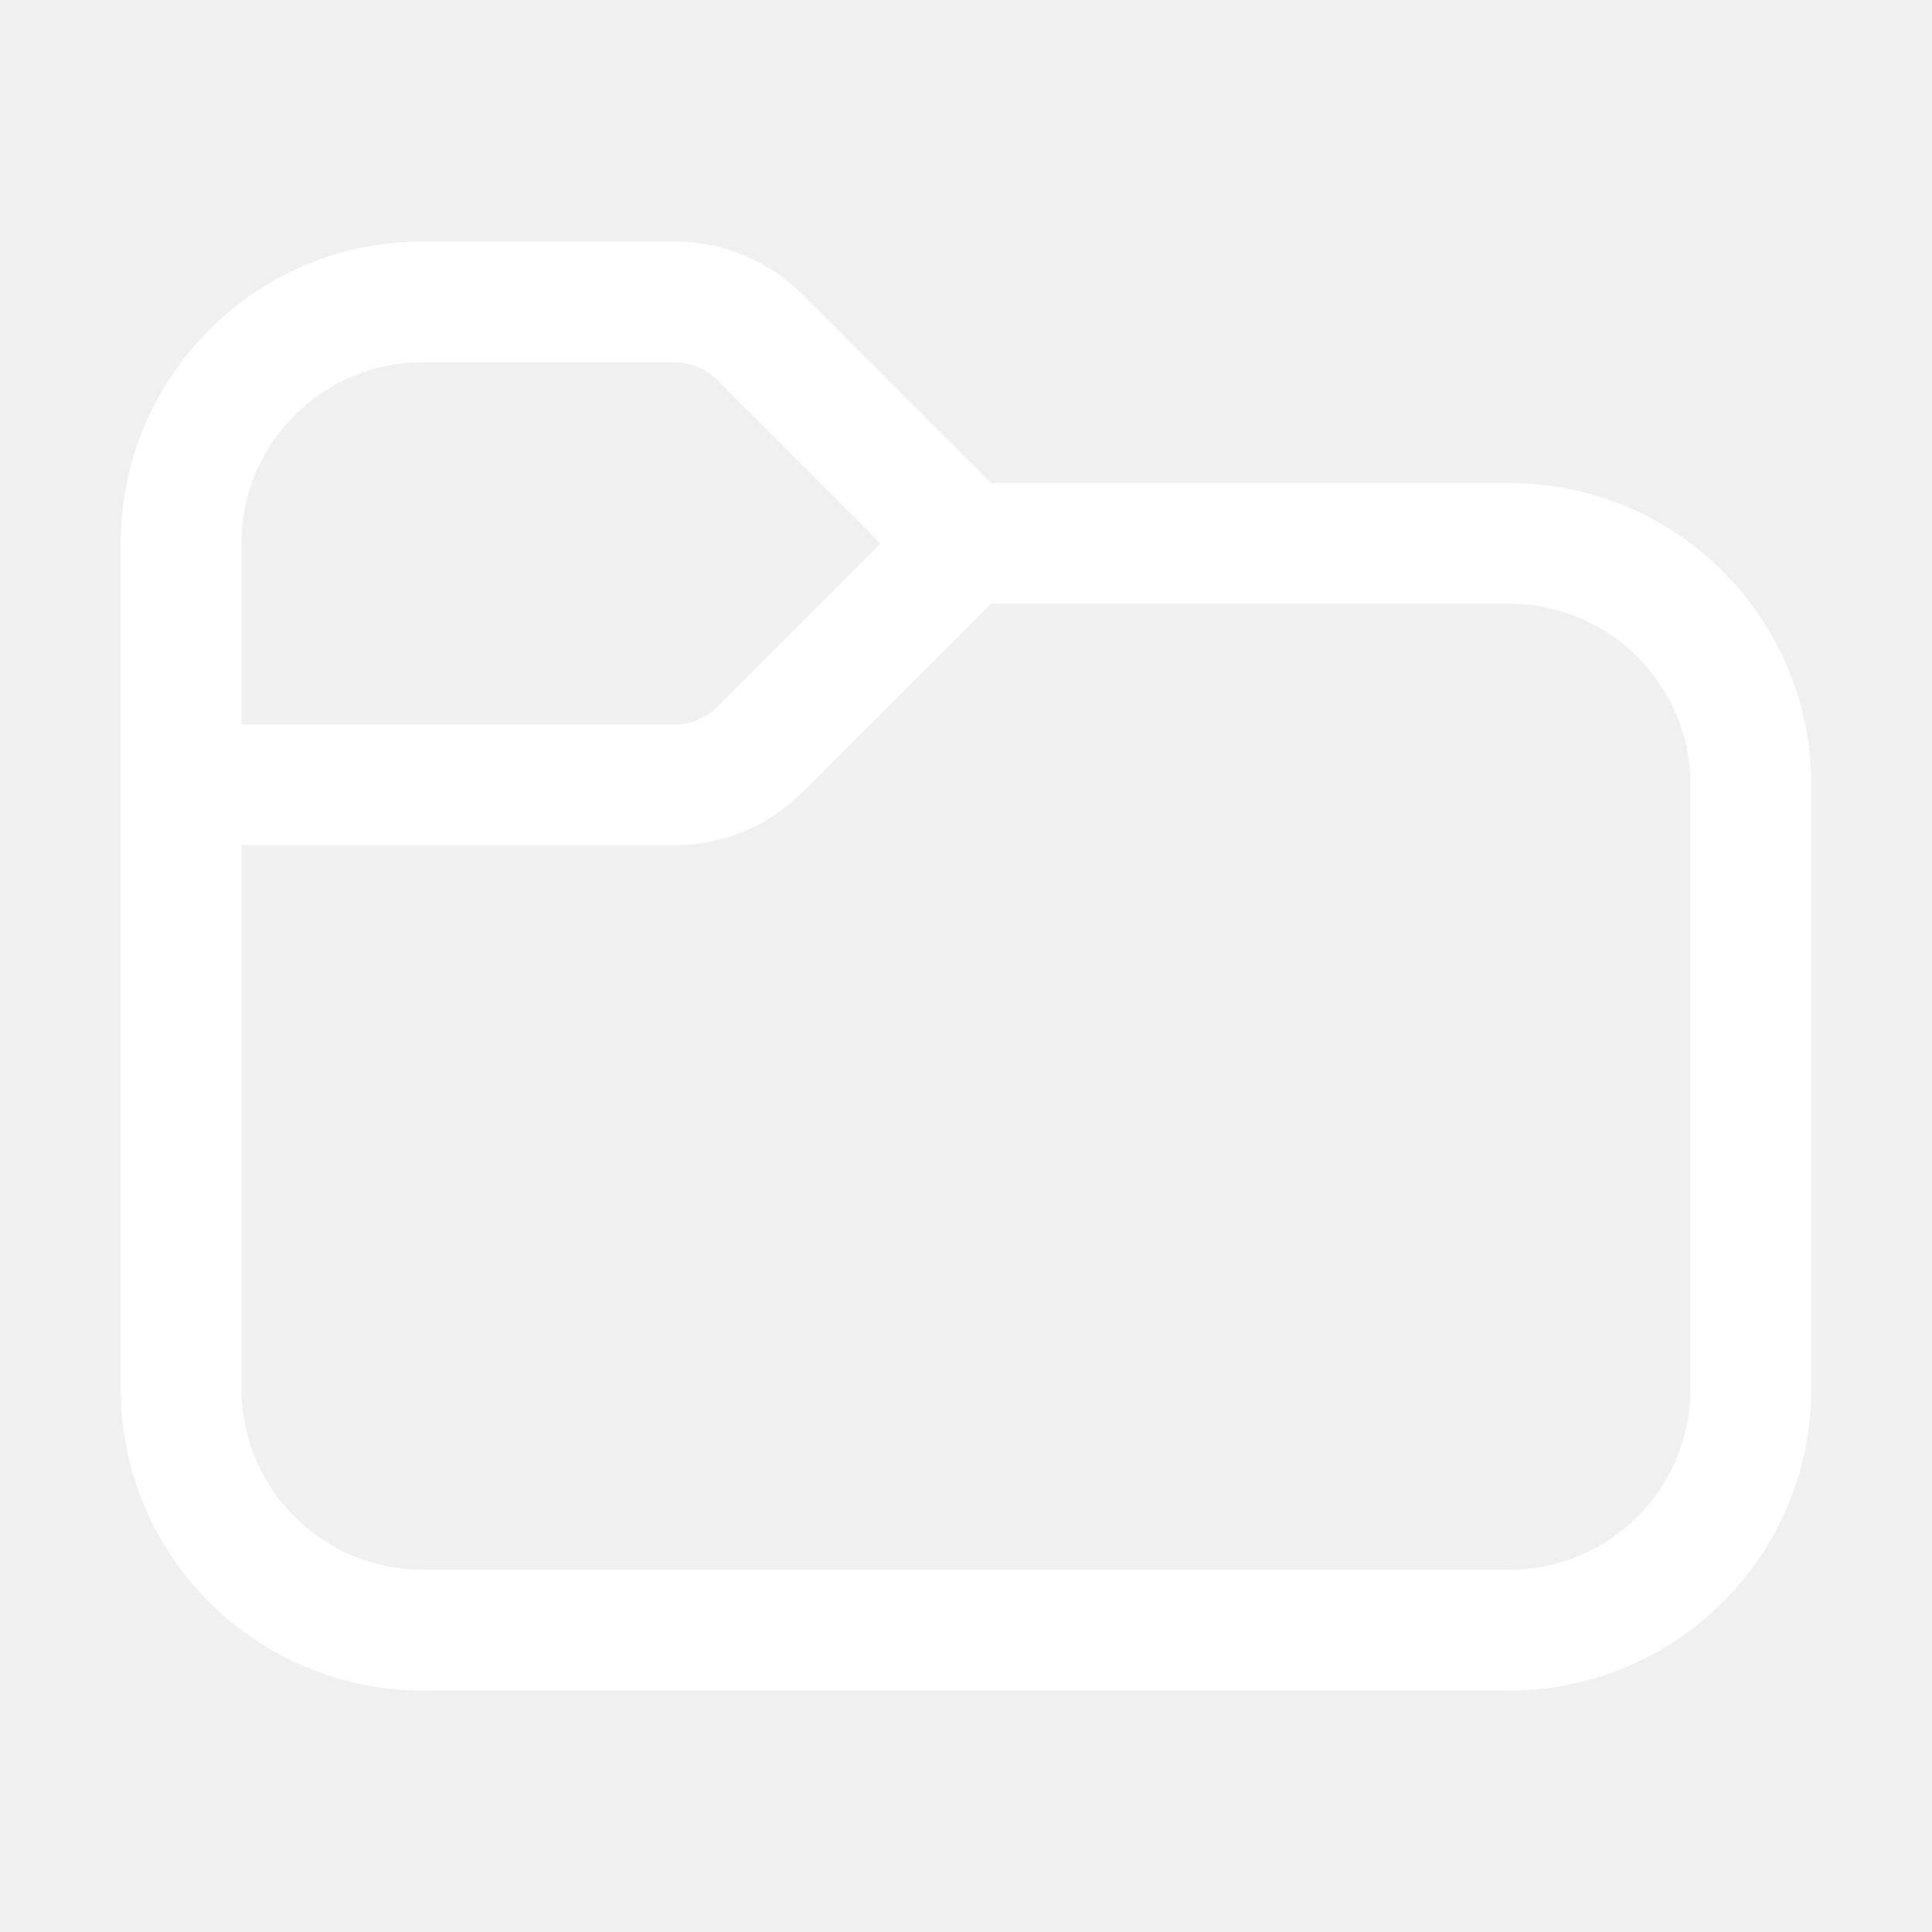
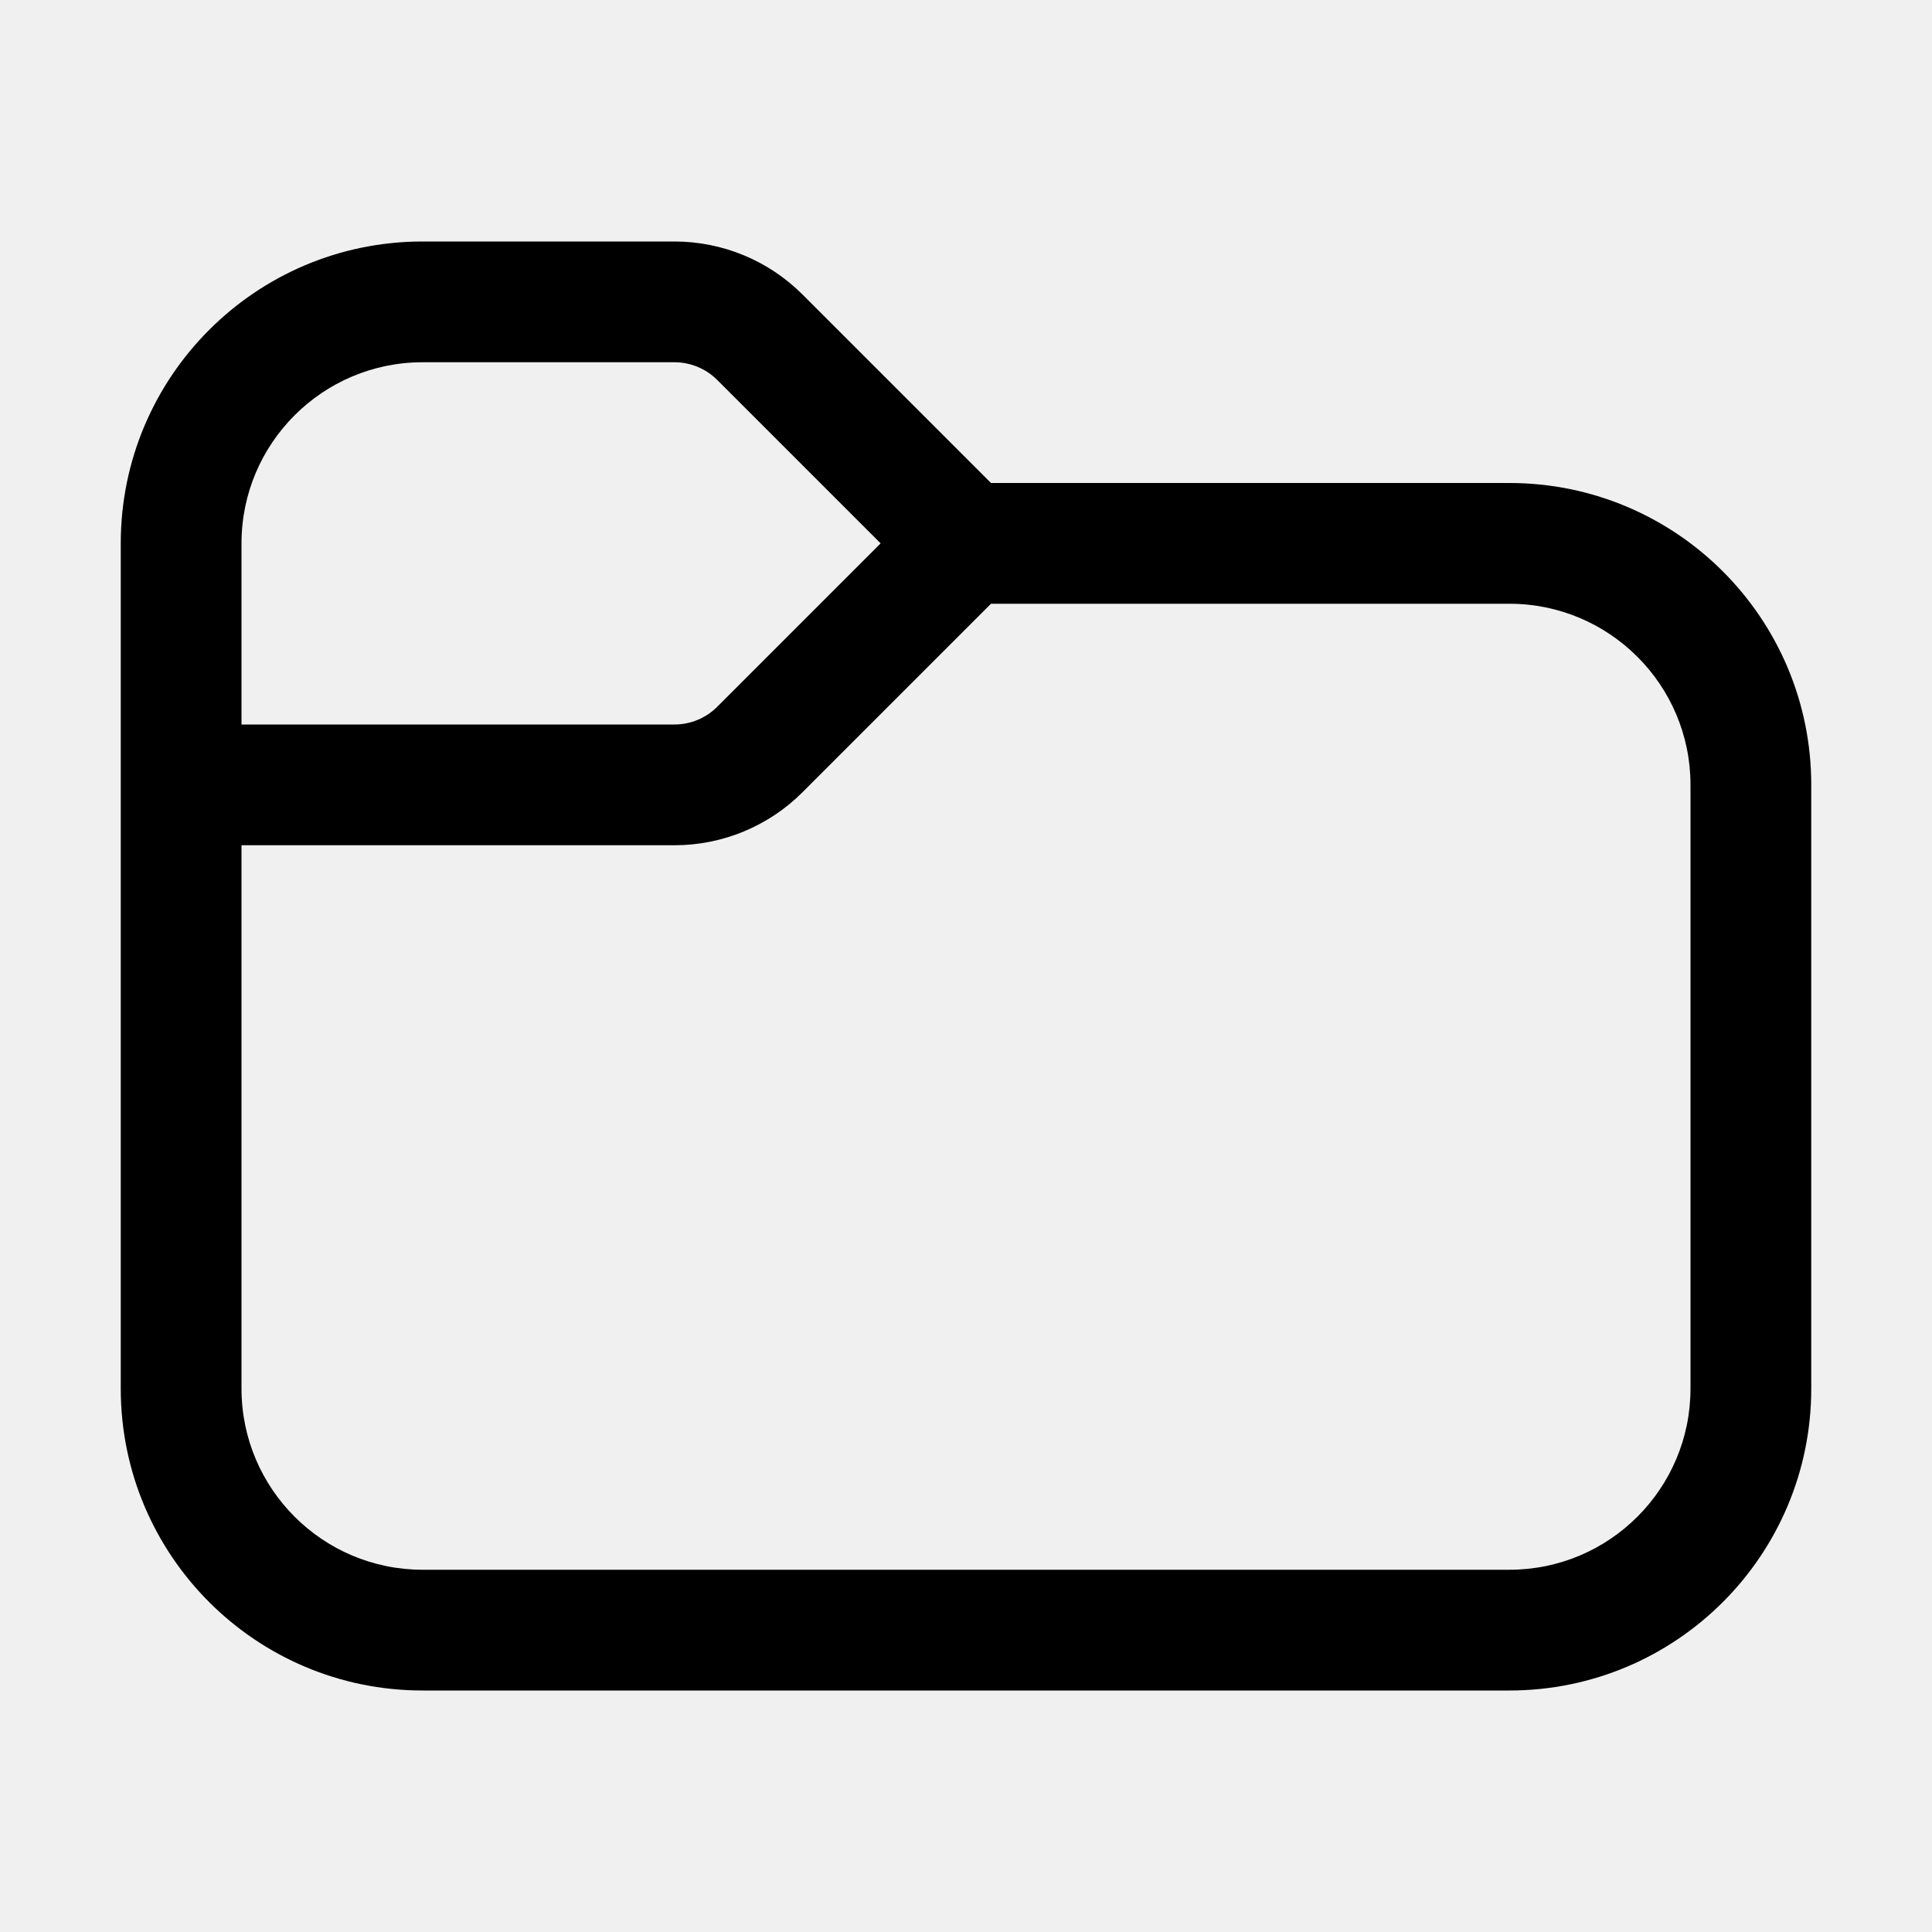
- <svg xmlns="http://www.w3.org/2000/svg" width="16" height="16" viewBox="0 0 16 16" fill="#fff">
+ <svg xmlns="http://www.w3.org/2000/svg" width="16" height="16" viewBox="0 0 16 16" fill="currentColor">
  <path d="M2 4.5V6H5.586C5.718 6 5.846 5.947 5.939 5.854L7.293 4.5L5.939 3.146C5.846 3.053 5.718 3 5.586 3H3.5C2.672 3 2 3.672 2 4.5ZM1 4.5C1 3.119 2.119 2 3.5 2H5.586C5.984 2 6.365 2.158 6.646 2.439L8.207 4H12.5C13.881 4 15 5.119 15 6.5V11.5C15 12.881 13.881 14 12.5 14H3.5C2.119 14 1 12.881 1 11.5V4.5ZM2 7V11.5C2 12.328 2.672 13 3.5 13H12.5C13.328 13 14 12.328 14 11.5V6.5C14 5.672 13.328 5 12.5 5H8.207L6.646 6.561C6.365 6.842 5.984 7 5.586 7H2Z" />
</svg>
